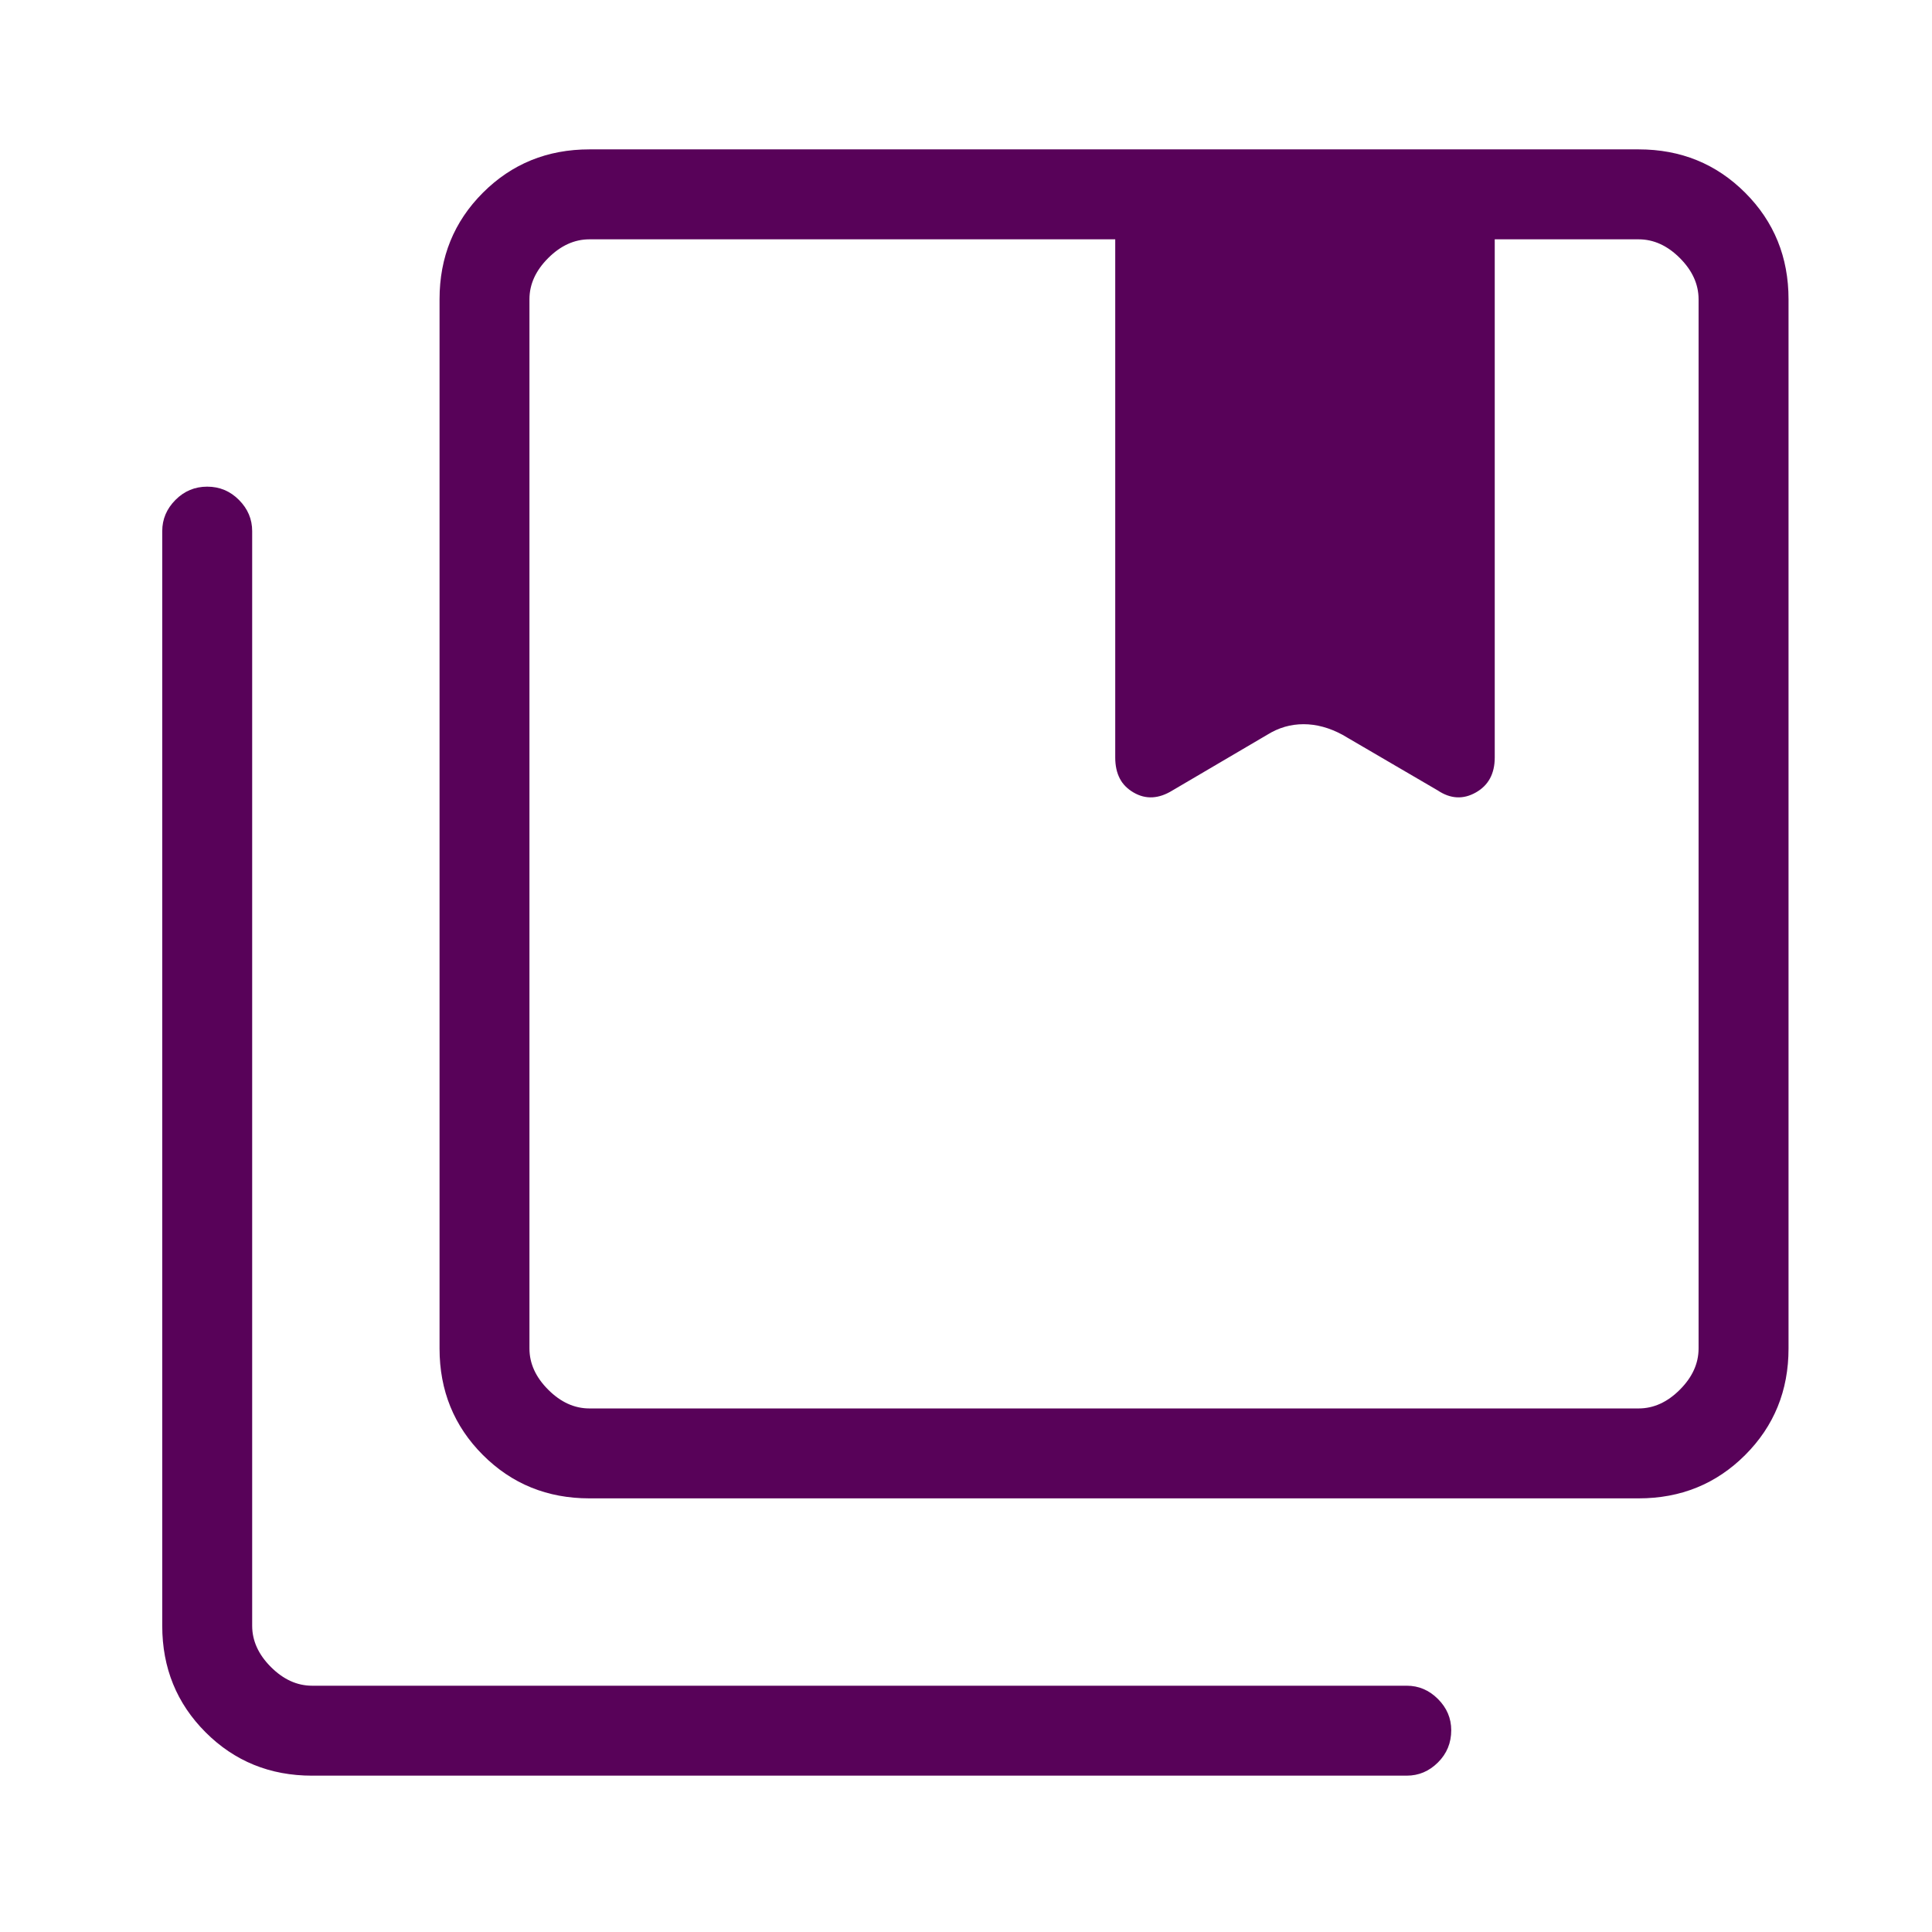
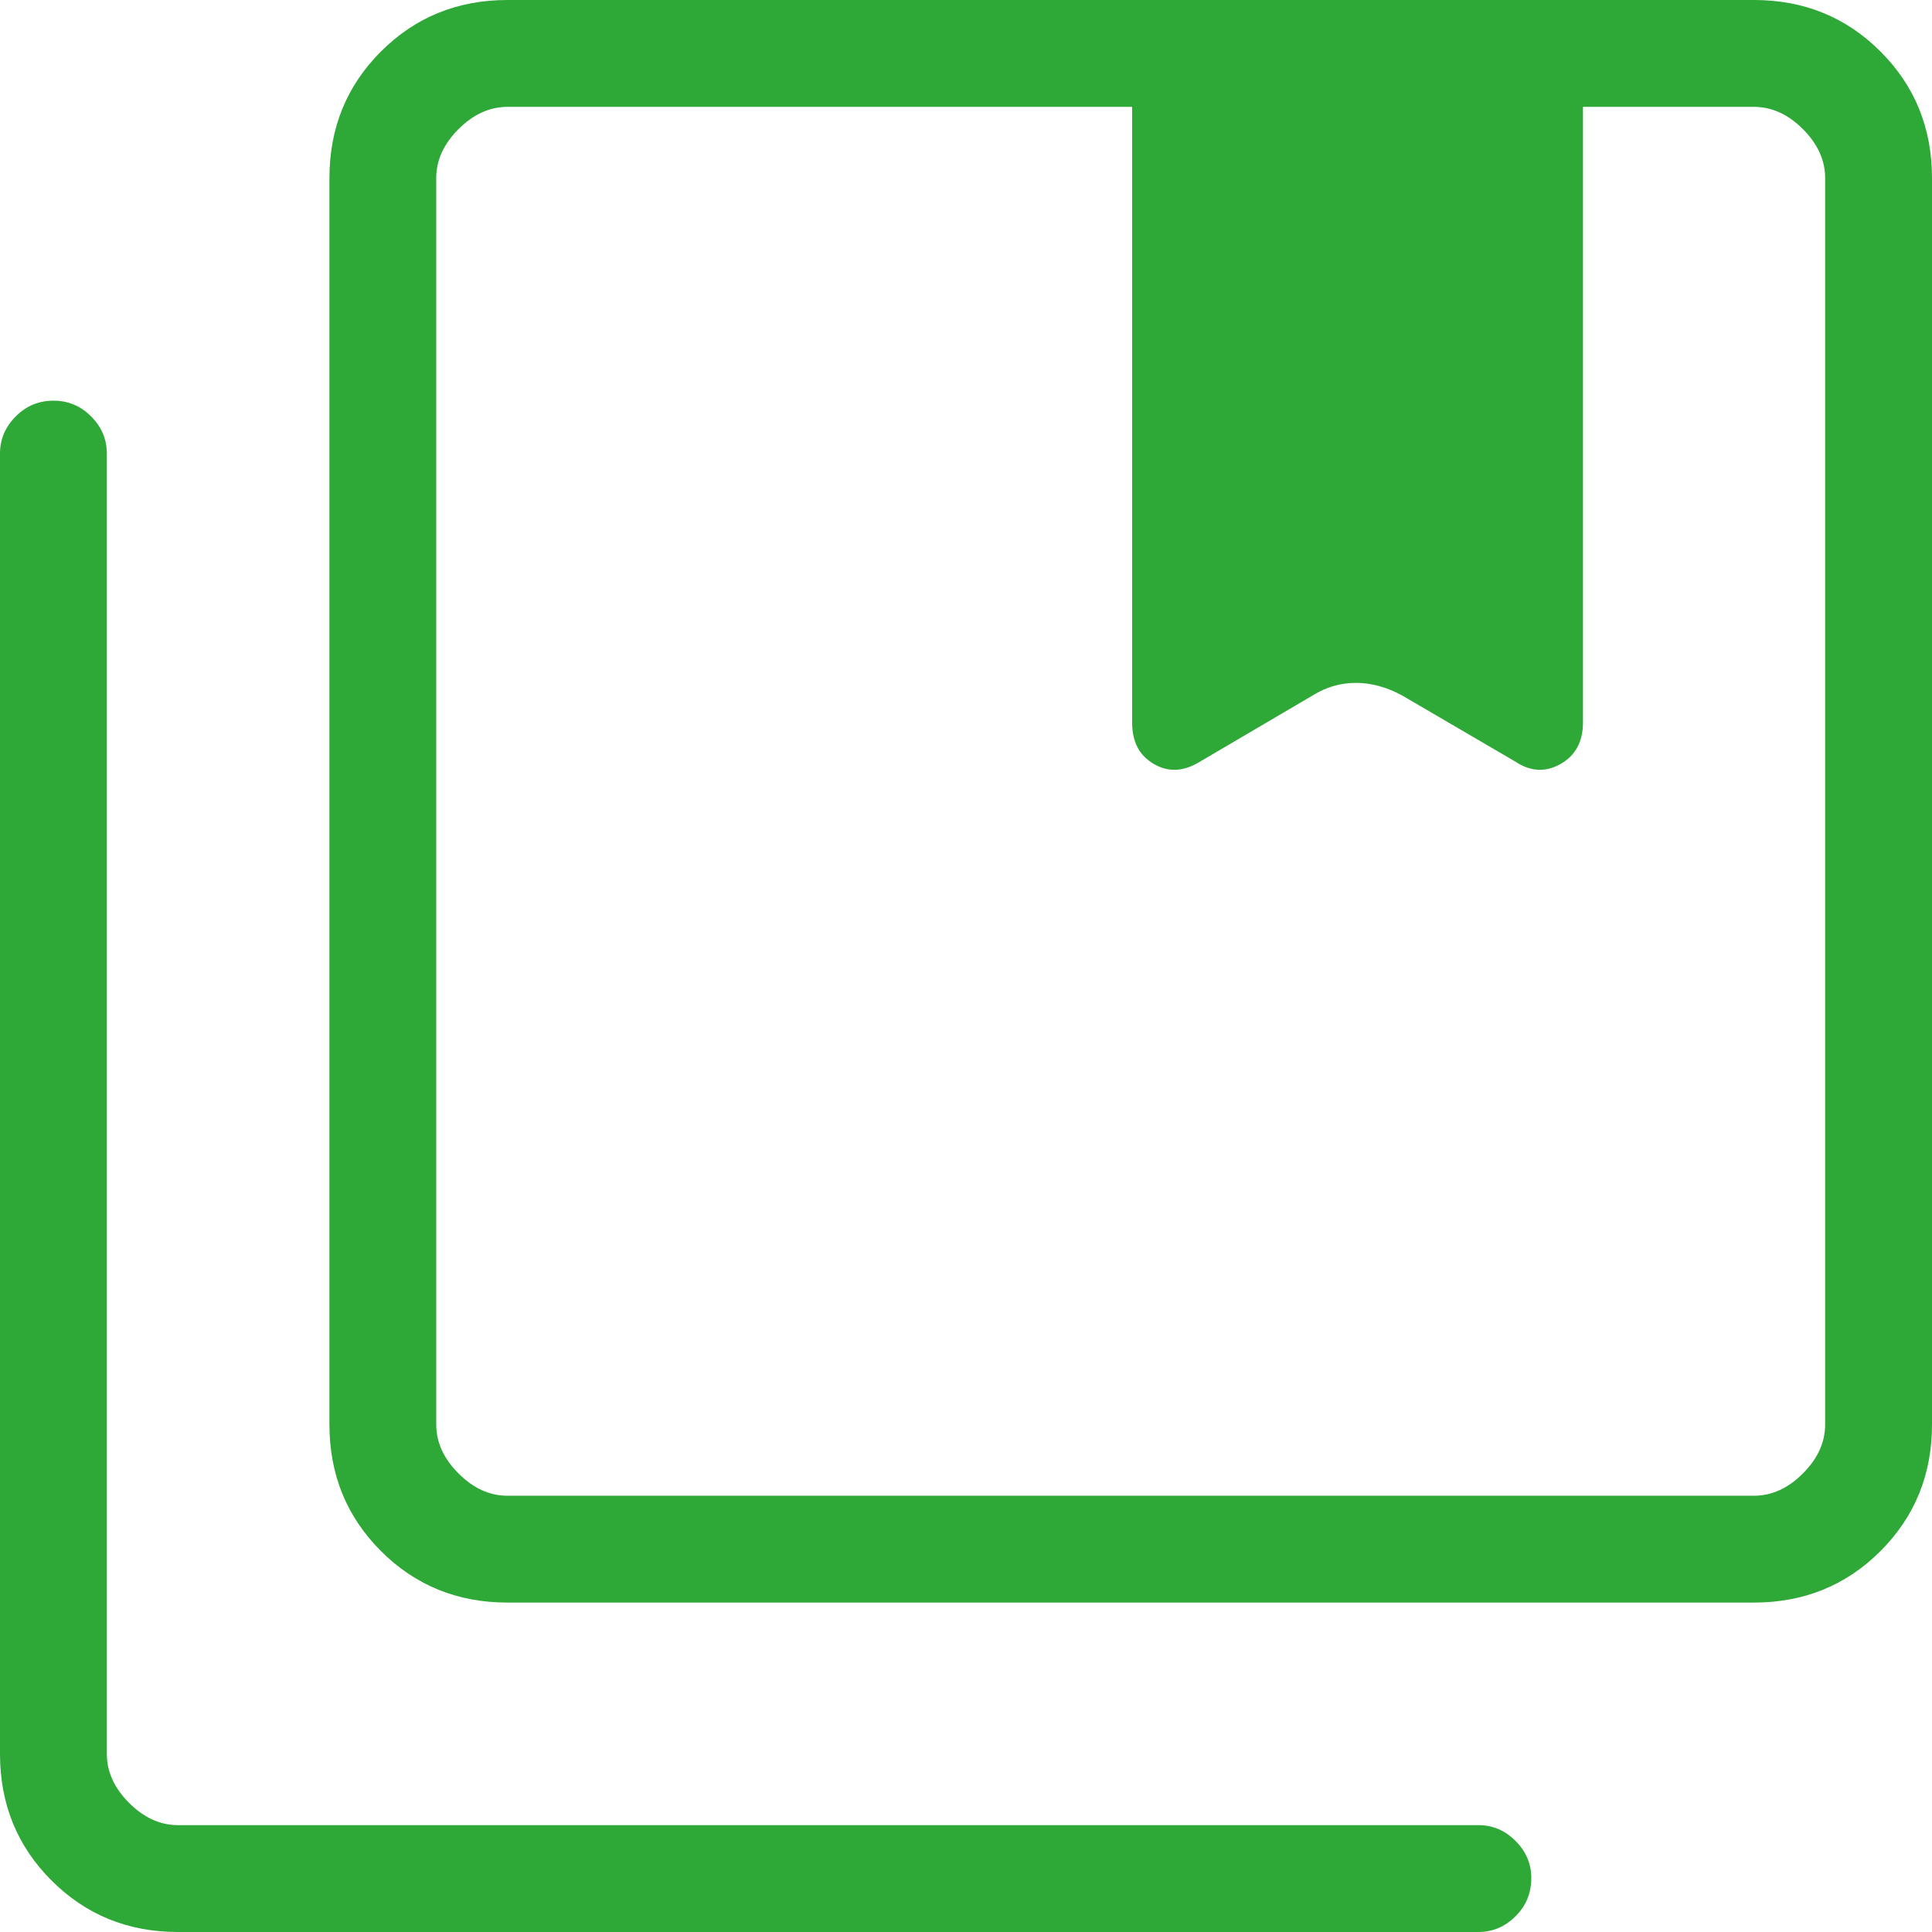
- <svg xmlns="http://www.w3.org/2000/svg" id="Ebene_1" data-name="Ebene 1" viewBox="0 0 1200 1200">
+ <svg xmlns="http://www.w3.org/2000/svg" id="Ebene_1" data-name="Ebene 1" viewBox="0 0 1010.12 1010.12">
  <defs>
    <style>
      .cls-1 {
-         fill: #580259;
+         fill: #2ea836;
      }
    </style>
  </defs>
-   <path class="cls-1" d="M366.11,874.81h651.68c9.31,0,17.84-3.88,25.6-11.65,7.76-7.76,11.63-16.29,11.63-25.6V185.88c0-9.31-3.88-17.84-11.63-25.6-7.76-7.76-16.29-11.63-25.6-11.63h-89.38v321.84c0,10.08-4.04,17.32-12.13,21.74-8.09,4.43-15.89,4-23.42-1.27l-59-34.57c-8.12-4.39-16.19-6.58-24.22-6.58s-15.54,2.19-22.56,6.58l-59,34.57c-8.53,5.27-16.57,5.7-24.1,1.27-7.52-4.42-11.29-11.66-11.29-21.74V148.65h-326.59c-9.31,0-17.84,3.88-25.6,11.63-7.77,7.76-11.65,16.29-11.65,25.6v651.68c0,9.31,3.88,17.84,11.65,25.6,7.76,7.77,16.29,11.65,25.6,11.65ZM366.11,930.66c-26.16,0-48.22-8.98-66.17-26.93-17.95-17.95-26.93-40.01-26.93-66.17V185.88c0-26.16,8.98-48.22,26.93-66.17,17.95-17.95,40.01-26.93,66.17-26.93h651.68c26.16,0,48.22,8.98,66.17,26.93,17.95,17.95,26.93,40.01,26.93,66.17v651.68c0,26.16-8.98,48.22-26.93,66.17-17.95,17.95-40.01,26.93-66.17,26.93H366.11ZM193.87,1102.9c-26.16,0-48.22-8.98-66.17-26.93-17.95-17.95-26.93-40.01-26.93-66.17V329.89c0-7.42,2.74-13.88,8.21-19.38,5.47-5.5,12.04-8.24,19.73-8.24,7.68,0,14.25,2.75,19.71,8.24,5.48,5.5,8.21,11.96,8.21,19.38v679.91c0,9.31,3.88,17.84,11.63,25.6,7.76,7.76,16.29,11.63,25.6,11.63h679.91c7.42,0,13.88,2.75,19.38,8.26,5.5,5.5,8.24,11.96,8.24,19.38,0,7.88-2.75,14.55-8.24,20.01-5.5,5.48-11.96,8.21-19.38,8.21,0,0-679.91,0-679.91,0ZM328.86,148.65v726.16V148.65ZM692.69,470.82c0,9.85,3.76,16.99,11.29,21.41,7.53,4.43,15.57,4,24.1-1.27l59-34.57c6.96-4.39,14.52-6.58,22.69-6.58s16.21,2.19,24.08,6.58l59,34.57c7.52,5.27,15.33,5.7,23.42,1.27,8.09-4.42,12.13-11.55,12.13-21.41,0,9.85-3.92,16.99-11.75,21.41-7.84,4.43-15.71,4-23.62-1.27l-59.18-34.57c-8.12-4.39-16.19-6.58-24.22-6.58s-15.54,2.19-22.56,6.58l-58.83,34.57c-8.53,5.27-16.59,5.7-24.17,1.27-7.58-4.42-11.38-11.55-11.38-21.41Z" />
+   <path class="cls-1" d="M265.34,782.03h651.68c9.31,0,17.84-3.88,25.6-11.65,7.76-7.76,11.63-16.29,11.63-25.6V93.1c0-9.31-3.88-17.84-11.63-25.6-7.76-7.76-16.29-11.63-25.6-11.63h-89.38v321.84c0,10.08-4.04,17.32-12.13,21.74-8.09,4.43-15.89,4-23.42-1.27l-59-34.57c-8.12-4.39-16.19-6.58-24.22-6.58s-15.54,2.19-22.56,6.58l-59,34.57c-8.53,5.27-16.57,5.7-24.1,1.27-7.52-4.42-11.29-11.66-11.29-21.74V55.87h-326.59c-9.31,0-17.84,3.88-25.6,11.63-7.77,7.76-11.65,16.29-11.65,25.6v651.68c0,9.31,3.88,17.84,11.65,25.6,7.76,7.77,16.29,11.65,25.6,11.65h0ZM265.34,837.88c-26.16,0-48.22-8.98-66.17-26.93-17.95-17.95-26.93-40.01-26.93-66.17V93.1c0-26.16,8.98-48.22,26.93-66.17C217.12,8.98,239.18,0,265.34,0h651.68c26.16,0,48.22,8.98,66.17,26.93s26.93,40.01,26.93,66.17v651.68c0,26.16-8.98,48.22-26.93,66.17-17.95,17.95-40.01,26.93-66.17,26.93H265.34ZM93.1,1010.12c-26.16,0-48.22-8.98-66.17-26.93-17.95-17.95-26.93-40.01-26.93-66.17V237.11c0-7.42,2.74-13.88,8.21-19.38s12.04-8.24,19.73-8.24,14.25,2.75,19.71,8.24c5.48,5.5,8.21,11.96,8.21,19.38v679.91c0,9.31,3.88,17.84,11.63,25.6,7.76,7.76,16.29,11.63,25.6,11.63h679.91c7.42,0,13.88,2.75,19.38,8.26,5.5,5.5,8.24,11.96,8.24,19.38,0,7.88-2.75,14.55-8.24,20.01-5.5,5.48-11.96,8.21-19.38,8.21H93.09h.01ZM228.09,55.87v726.16V55.87ZM591.92,378.04c0,9.85,3.76,16.99,11.29,21.41,7.53,4.43,15.57,4,24.1-1.27l59-34.57c6.96-4.39,14.52-6.58,22.69-6.58s16.21,2.19,24.08,6.58l59,34.57c7.52,5.27,15.33,5.7,23.42,1.27,8.09-4.42,12.13-11.55,12.13-21.41,0,9.85-3.92,16.99-11.75,21.41-7.84,4.43-15.71,4-23.62-1.27l-59.18-34.57c-8.12-4.39-16.19-6.58-24.22-6.58s-15.54,2.19-22.56,6.58l-58.83,34.57c-8.53,5.27-16.59,5.7-24.17,1.27-7.58-4.42-11.38-11.55-11.38-21.41Z" />
</svg>
